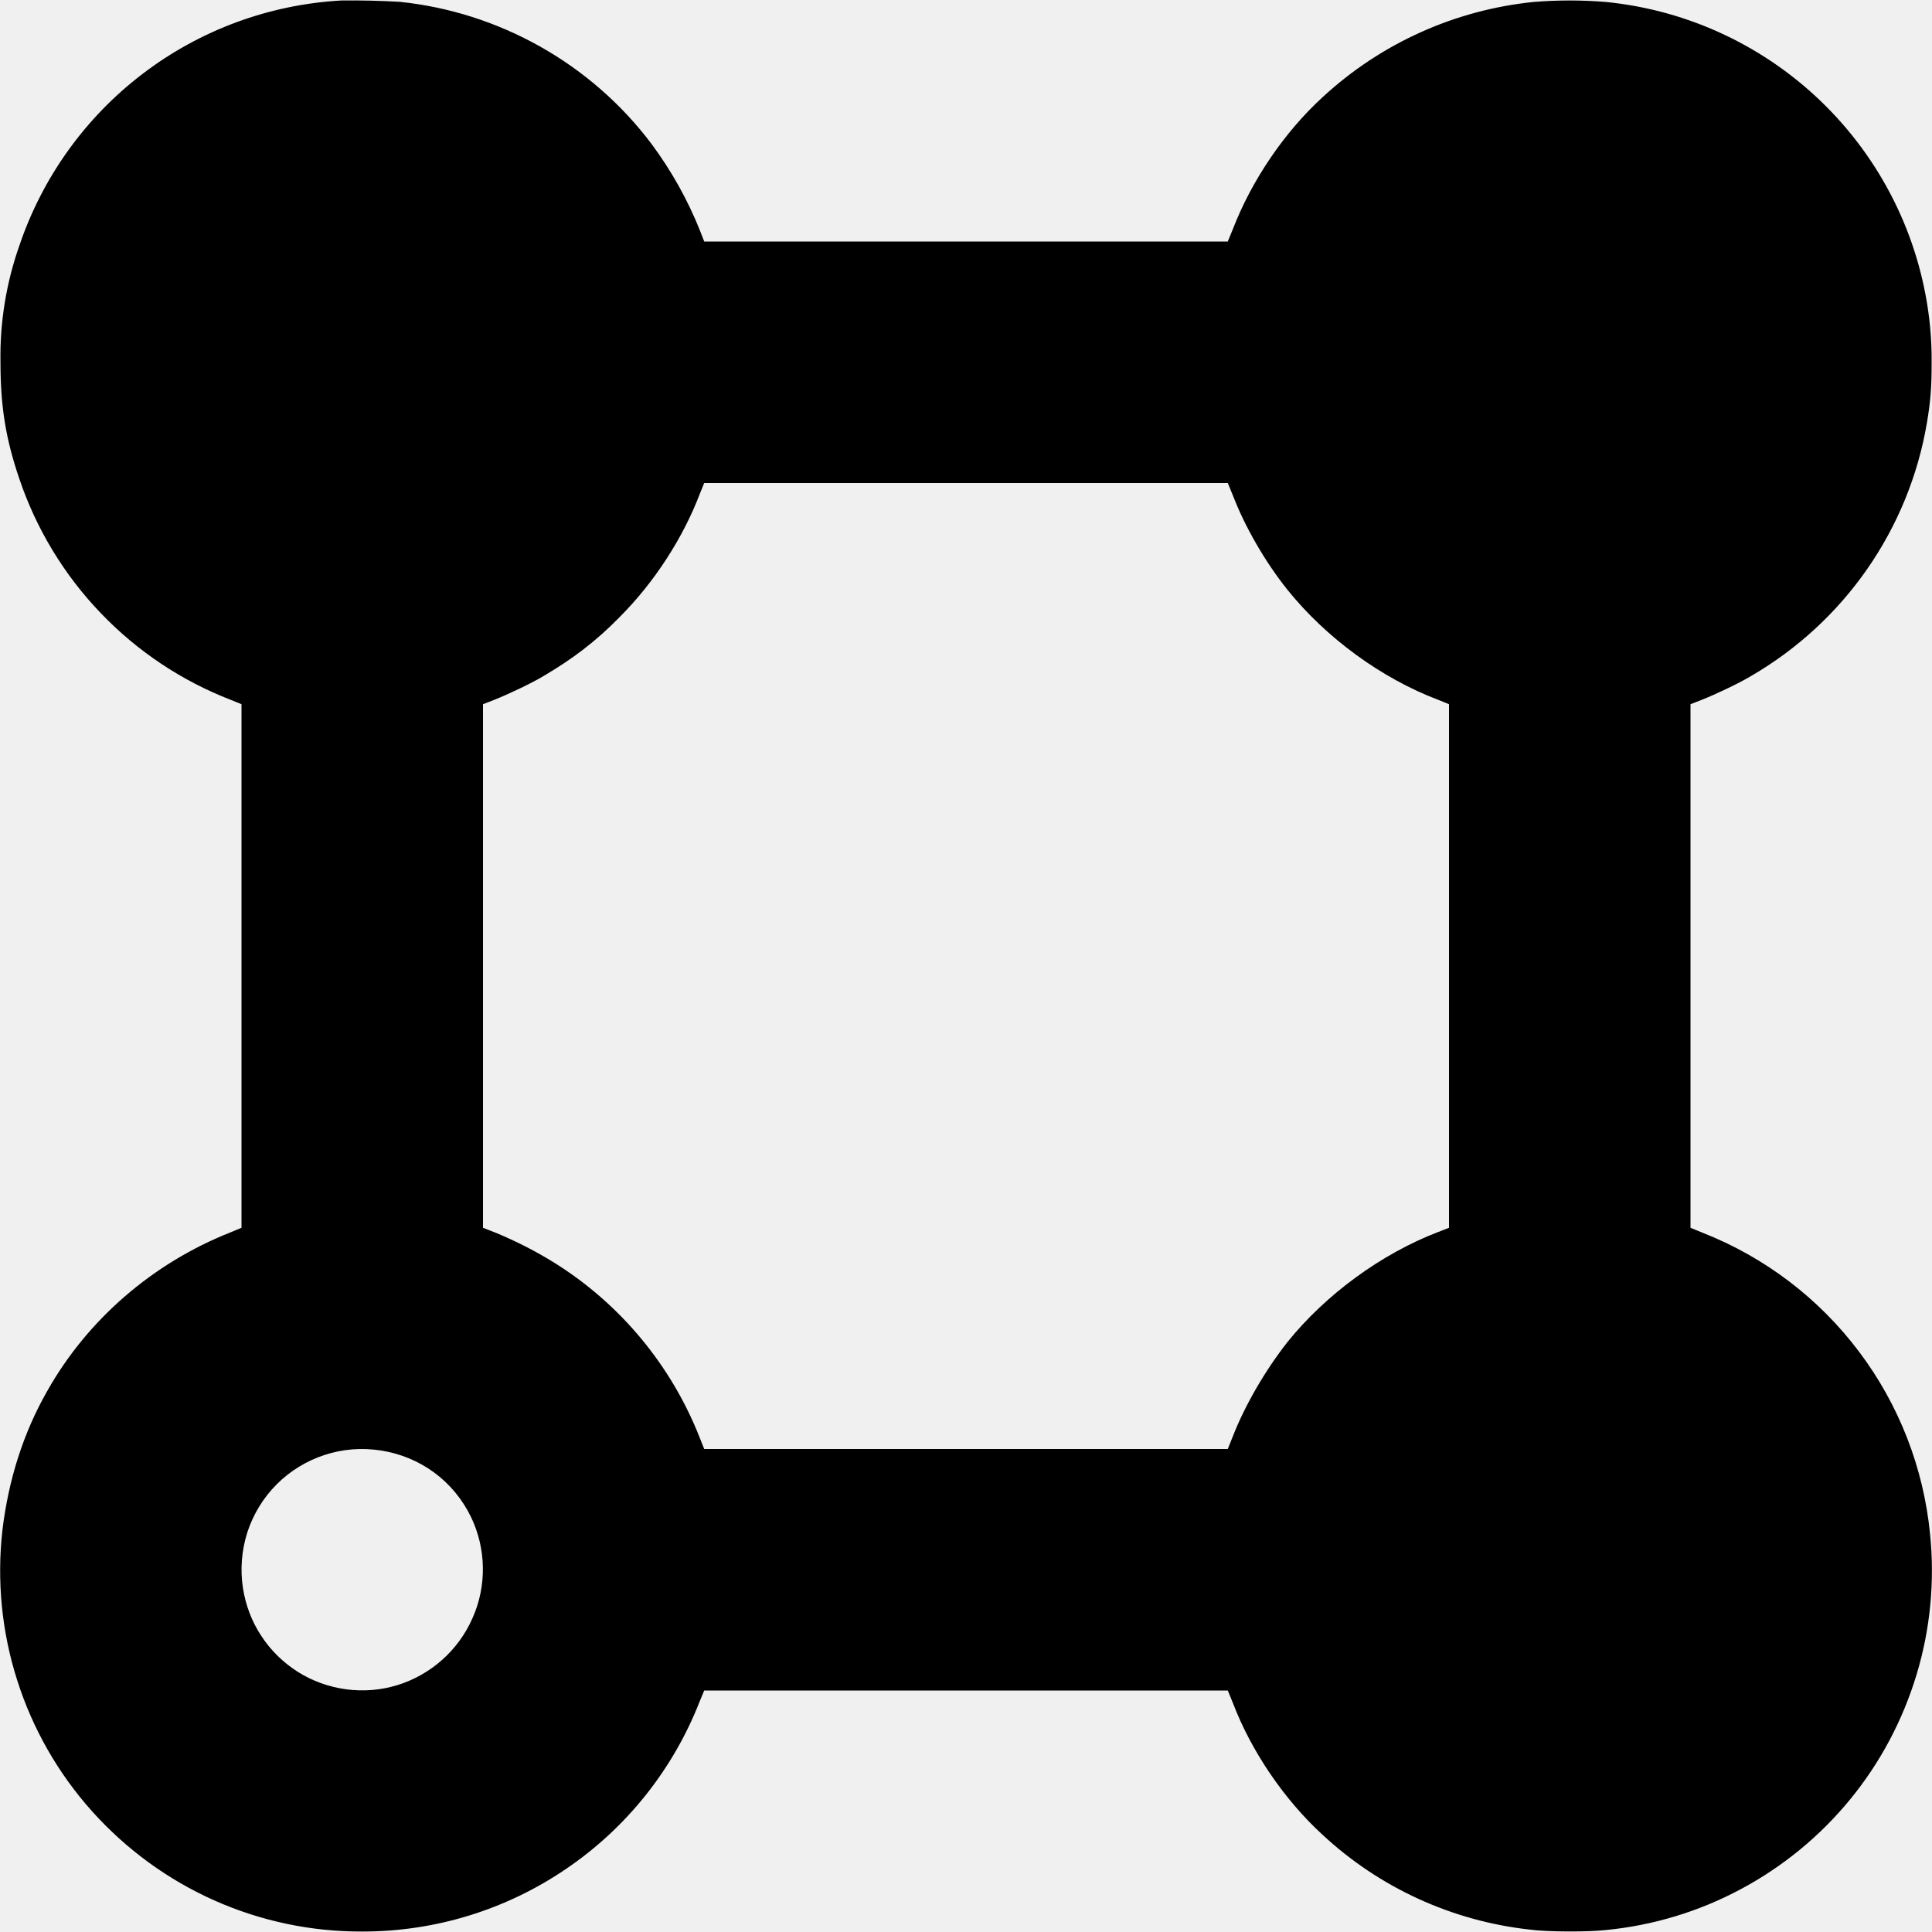
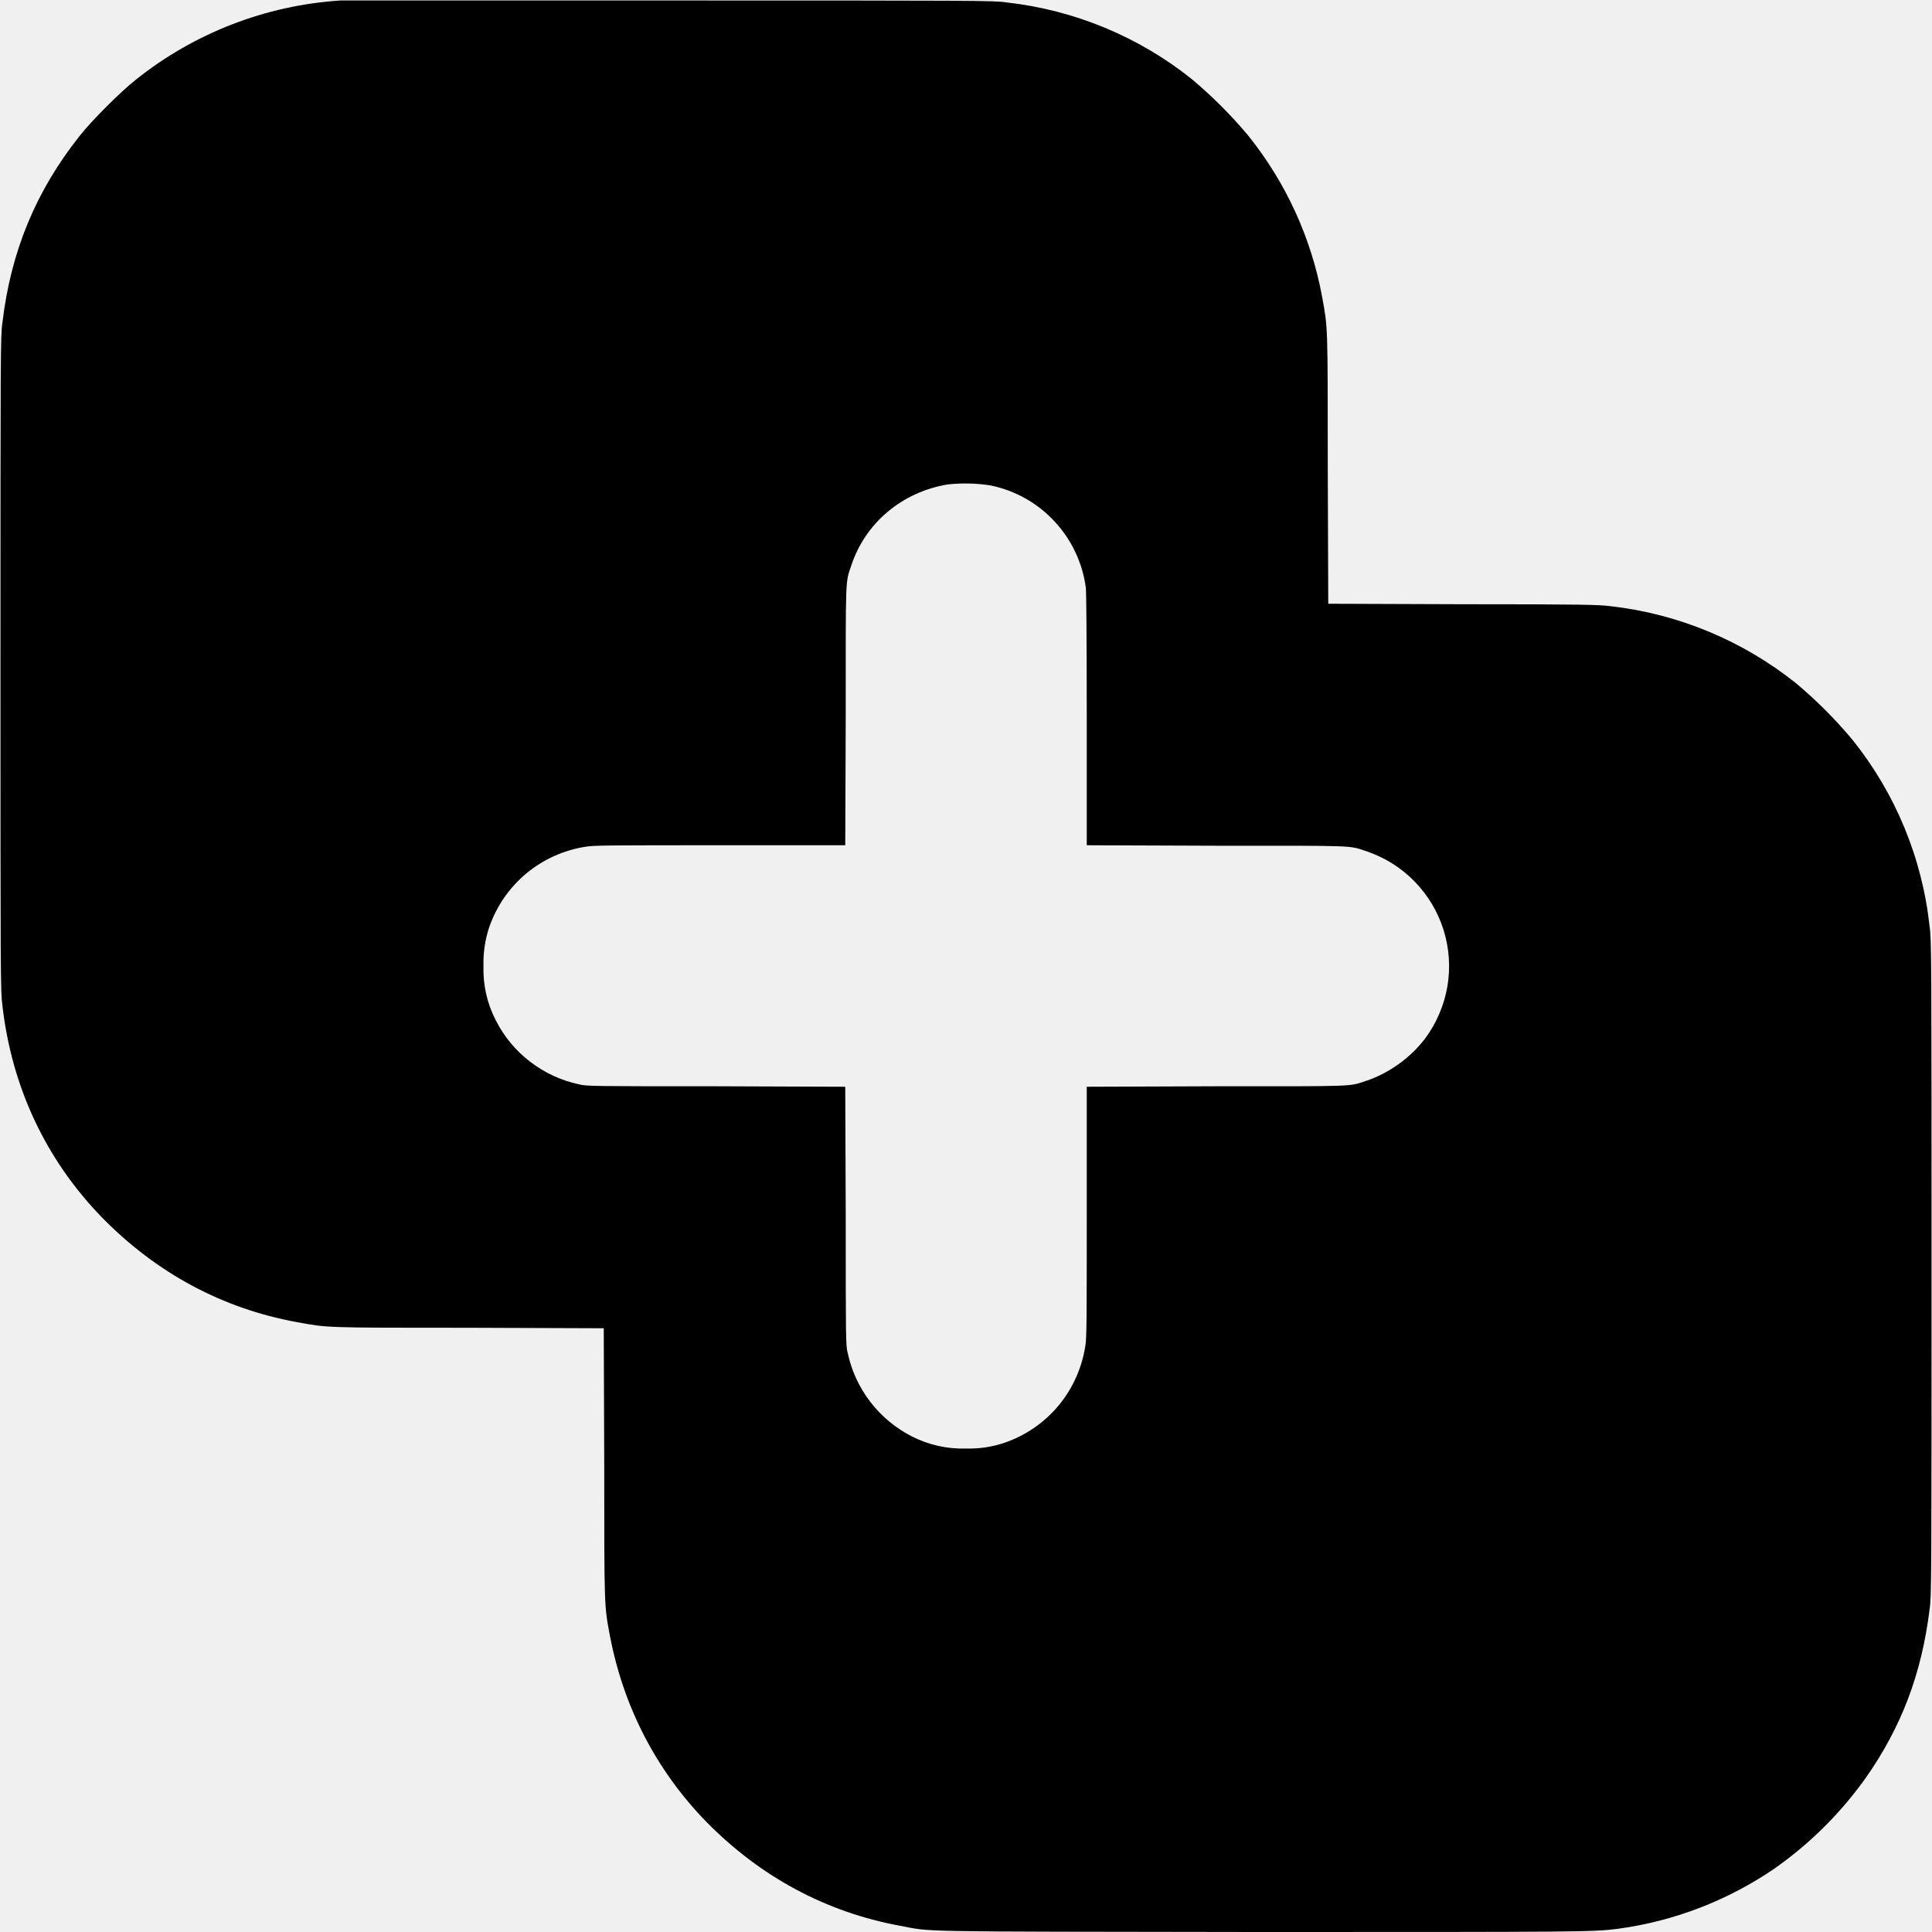
<svg xmlns="http://www.w3.org/2000/svg" width="16" height="16" viewBox="0 0 16 16" fill="none">
  <g clip-path="url(#clip0_2538_37500)">
-     <path d="M2.828 0.004C2.231 0.037 1.658 0.248 1.183 0.61C0.707 0.972 0.351 1.469 0.16 2.035C0.051 2.345 -0.002 2.672 0.004 3C0.004 3.367 0.047 3.633 0.16 3.965C0.3 4.38 0.53 4.76 0.833 5.076C1.136 5.393 1.505 5.639 1.914 5.797L2 5.832V10.168L1.906 10.207C1.266 10.461 0.726 10.926 0.391 11.52C0.195 11.863 0.071 12.25 0.02 12.672C-0.027 13.091 0.014 13.515 0.143 13.917C0.271 14.319 0.483 14.689 0.764 15.002C1.046 15.316 1.39 15.567 1.776 15.739C2.161 15.91 2.578 15.998 3 15.996C3.603 15.997 4.192 15.816 4.69 15.476C5.189 15.137 5.573 14.655 5.793 14.094L5.832 14H10.168L10.211 14.105C10.363 14.504 10.637 14.906 10.953 15.195C11.425 15.634 12.027 15.909 12.668 15.98C12.813 16 13.156 16 13.297 15.984C13.689 15.946 14.07 15.831 14.417 15.645C14.765 15.459 15.072 15.207 15.322 14.902C15.572 14.597 15.758 14.246 15.872 13.869C15.986 13.492 16.024 13.096 15.984 12.704C15.93 12.156 15.727 11.633 15.395 11.193C15.064 10.753 14.617 10.413 14.105 10.211L14 10.168V5.832L14.09 5.797C14.2 5.754 14.406 5.657 14.504 5.597C14.884 5.376 15.212 5.074 15.463 4.713C15.714 4.352 15.883 3.94 15.957 3.507C15.988 3.324 15.997 3.211 15.997 3C15.998 2.901 15.993 2.802 15.984 2.703C15.916 2.013 15.611 1.369 15.121 0.879C14.631 0.389 13.987 0.084 13.297 0.016C13.099 0 12.901 0 12.703 0.016C12.049 0.082 11.435 0.359 10.953 0.805C10.637 1.094 10.367 1.492 10.211 1.895L10.168 2H5.832L5.797 1.91C5.695 1.654 5.559 1.412 5.395 1.191C5.147 0.862 4.833 0.588 4.474 0.386C4.115 0.184 3.719 0.057 3.309 0.015C3.149 0.006 2.988 0.002 2.828 0.004ZM10.211 4.105C10.312 4.367 10.477 4.652 10.661 4.883C10.981 5.281 11.438 5.617 11.914 5.797L12 5.832V10.168L11.91 10.203C11.441 10.383 10.98 10.719 10.66 11.117C10.48 11.347 10.312 11.633 10.21 11.895L10.168 12H5.832L5.793 11.902C5.557 11.304 5.135 10.797 4.59 10.457C4.437 10.362 4.276 10.28 4.11 10.211L4 10.168V5.832L4.09 5.797C4.2 5.754 4.406 5.657 4.504 5.597C4.742 5.457 4.934 5.312 5.129 5.113C5.418 4.824 5.656 4.457 5.797 4.086L5.832 4H10.168L10.211 4.105ZM3.152 12.012C3.48 12.062 3.758 12.266 3.902 12.566C3.964 12.696 3.997 12.838 3.999 12.982C4.001 13.126 3.972 13.269 3.913 13.401C3.855 13.533 3.769 13.651 3.662 13.746C3.554 13.842 3.427 13.914 3.289 13.956C3.152 13.998 3.008 14.009 2.866 13.99C2.724 13.971 2.588 13.922 2.467 13.846C2.346 13.769 2.242 13.668 2.164 13.548C2.085 13.429 2.034 13.293 2.012 13.152C1.988 12.997 2.001 12.838 2.049 12.688C2.098 12.539 2.181 12.403 2.292 12.292C2.403 12.181 2.539 12.098 2.689 12.049C2.838 12 2.997 11.988 3.152 12.012Z" fill="currentColor" />
+     <path d="M2.82 0.004C2.201 0.044 1.609 0.273 1.125 0.66C1 0.758 0.758 1 0.66 1.125C0.297 1.582 0.09 2.082 0.02 2.672C0.004 2.777 0.004 2.942 0.004 5.496C0.004 8.074 0.004 8.215 0.02 8.328C0.098 9.008 0.383 9.609 0.848 10.086C1.297 10.543 1.84 10.836 2.457 10.949C2.719 10.996 2.66 10.996 3.879 10.996L5 11L5.004 12.117C5.004 13.332 5.004 13.293 5.051 13.547C5.164 14.137 5.434 14.66 5.848 15.086C6.297 15.543 6.84 15.836 7.457 15.949C7.73 16 7.497 15.996 10.414 16C13.114 16 13.195 16 13.402 15.973C13.865 15.91 14.306 15.74 14.692 15.477C14.985 15.272 15.241 15.018 15.449 14.727C15.746 14.305 15.914 13.863 15.98 13.328C15.996 13.223 15.996 13.074 15.996 10.5C15.996 7.926 15.996 7.777 15.98 7.672C15.919 7.106 15.697 6.569 15.34 6.125C15.198 5.955 15.041 5.798 14.871 5.656C14.429 5.304 13.897 5.083 13.336 5.02C13.242 5.008 13.117 5.004 12.117 5.004L11 5L10.996 3.879C10.996 2.66 10.996 2.719 10.949 2.457C10.859 1.969 10.649 1.512 10.339 1.125C10.197 0.955 10.04 0.798 9.871 0.656C9.43 0.303 8.898 0.083 8.336 0.02C8.238 0.004 8.055 0.004 5.546 0.004H2.82ZM8.203 4.02C8.407 4.062 8.593 4.166 8.734 4.319C8.876 4.472 8.966 4.664 8.993 4.871C8.996 4.911 9 5.277 9 5.965V7L10.074 7.004C11.25 7.004 11.168 7 11.32 7.051C11.47 7.102 11.605 7.187 11.715 7.3C11.825 7.413 11.908 7.551 11.955 7.702C12.002 7.852 12.013 8.012 11.987 8.168C11.96 8.323 11.898 8.471 11.804 8.598C11.684 8.758 11.504 8.887 11.32 8.949C11.168 9 11.25 8.996 10.074 8.996L9 9V10.04C9 10.906 9 11.086 8.988 11.148C8.96 11.329 8.883 11.5 8.766 11.641C8.648 11.782 8.494 11.888 8.32 11.948C8.217 11.983 8.109 11.999 8 11.996C7.844 12.001 7.689 11.966 7.55 11.895C7.416 11.826 7.299 11.729 7.207 11.609C7.115 11.489 7.051 11.35 7.02 11.203C7.004 11.148 7.004 11.07 7.004 10.074L7 9L5.926 8.996C4.93 8.996 4.852 8.996 4.796 8.98C4.649 8.949 4.51 8.885 4.391 8.793C4.271 8.702 4.174 8.584 4.106 8.45C4.034 8.311 3.999 8.156 4.004 8C4.001 7.891 4.017 7.783 4.051 7.68C4.111 7.506 4.217 7.352 4.358 7.234C4.499 7.117 4.669 7.04 4.851 7.012C4.915 7 5.095 7 5.962 7H7L7.004 5.926C7.004 4.75 7 4.832 7.051 4.68C7.168 4.328 7.473 4.074 7.848 4.012C7.966 3.999 8.086 4.002 8.203 4.02Z" fill="currentColor" />
  </g>
  <defs>
    <clipPath id="clip0_2538_37500">
      <rect width="16" height="16" fill="white" />
    </clipPath>
  </defs>
</svg>
